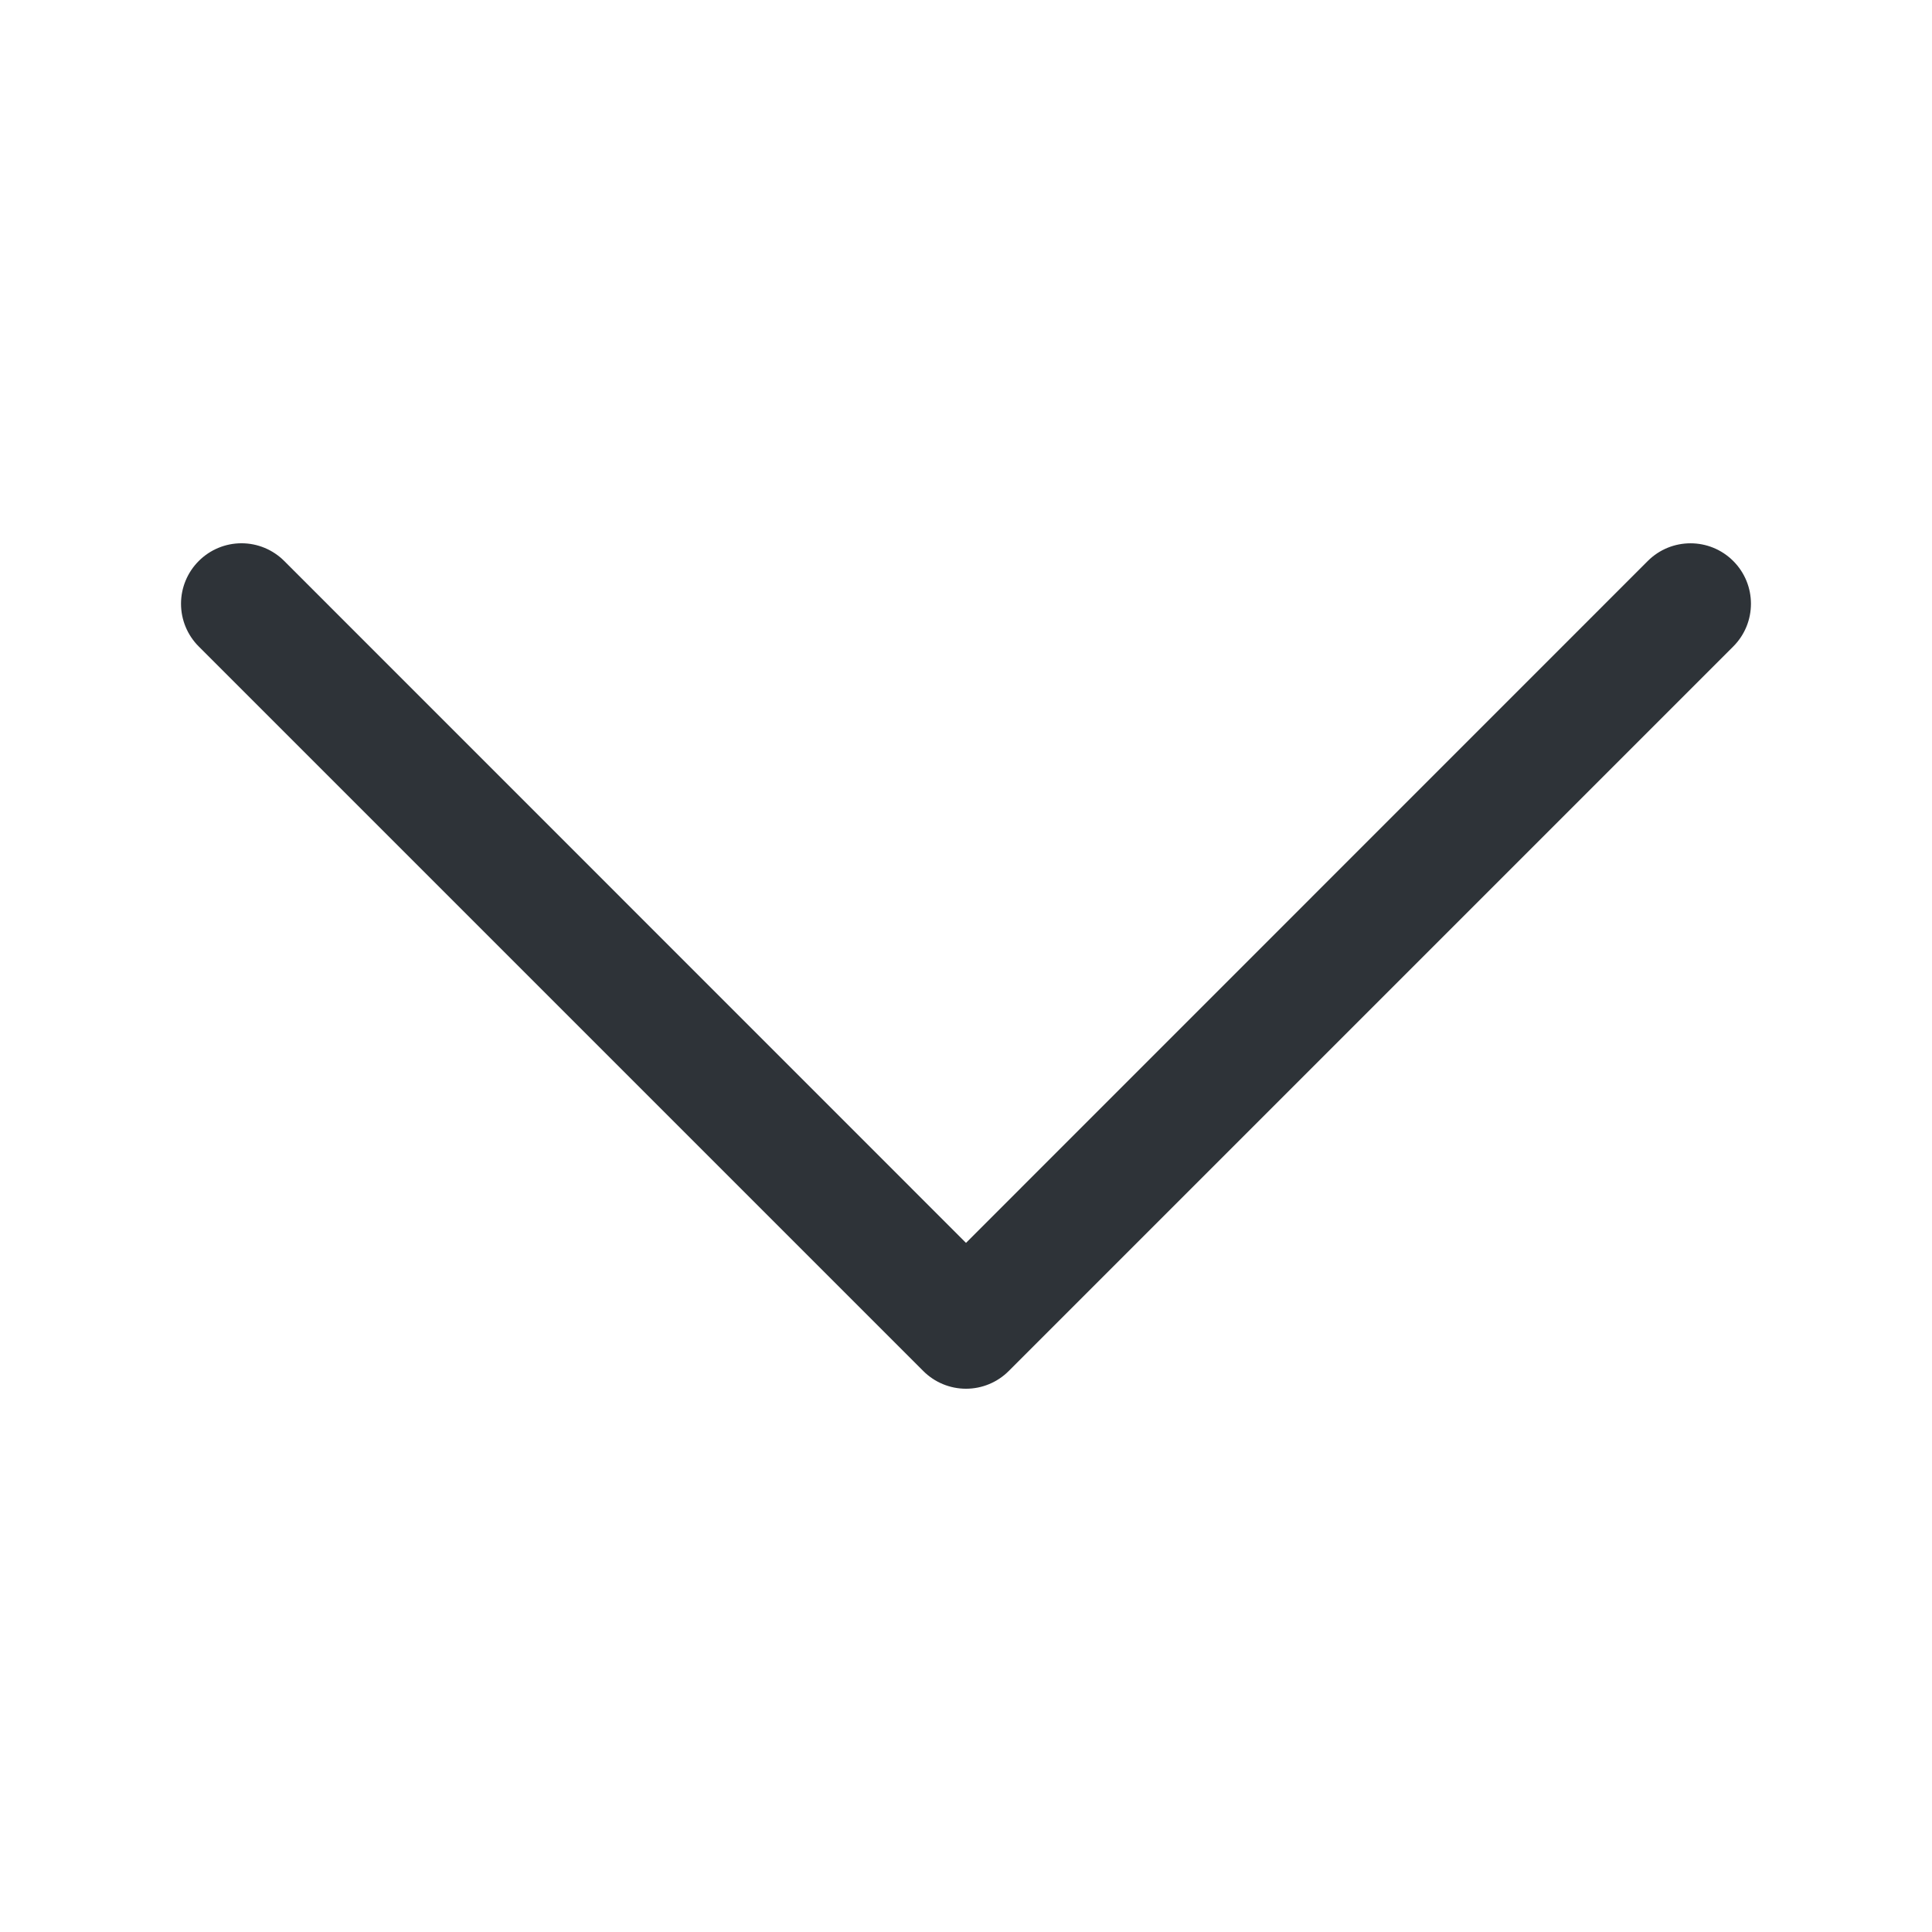
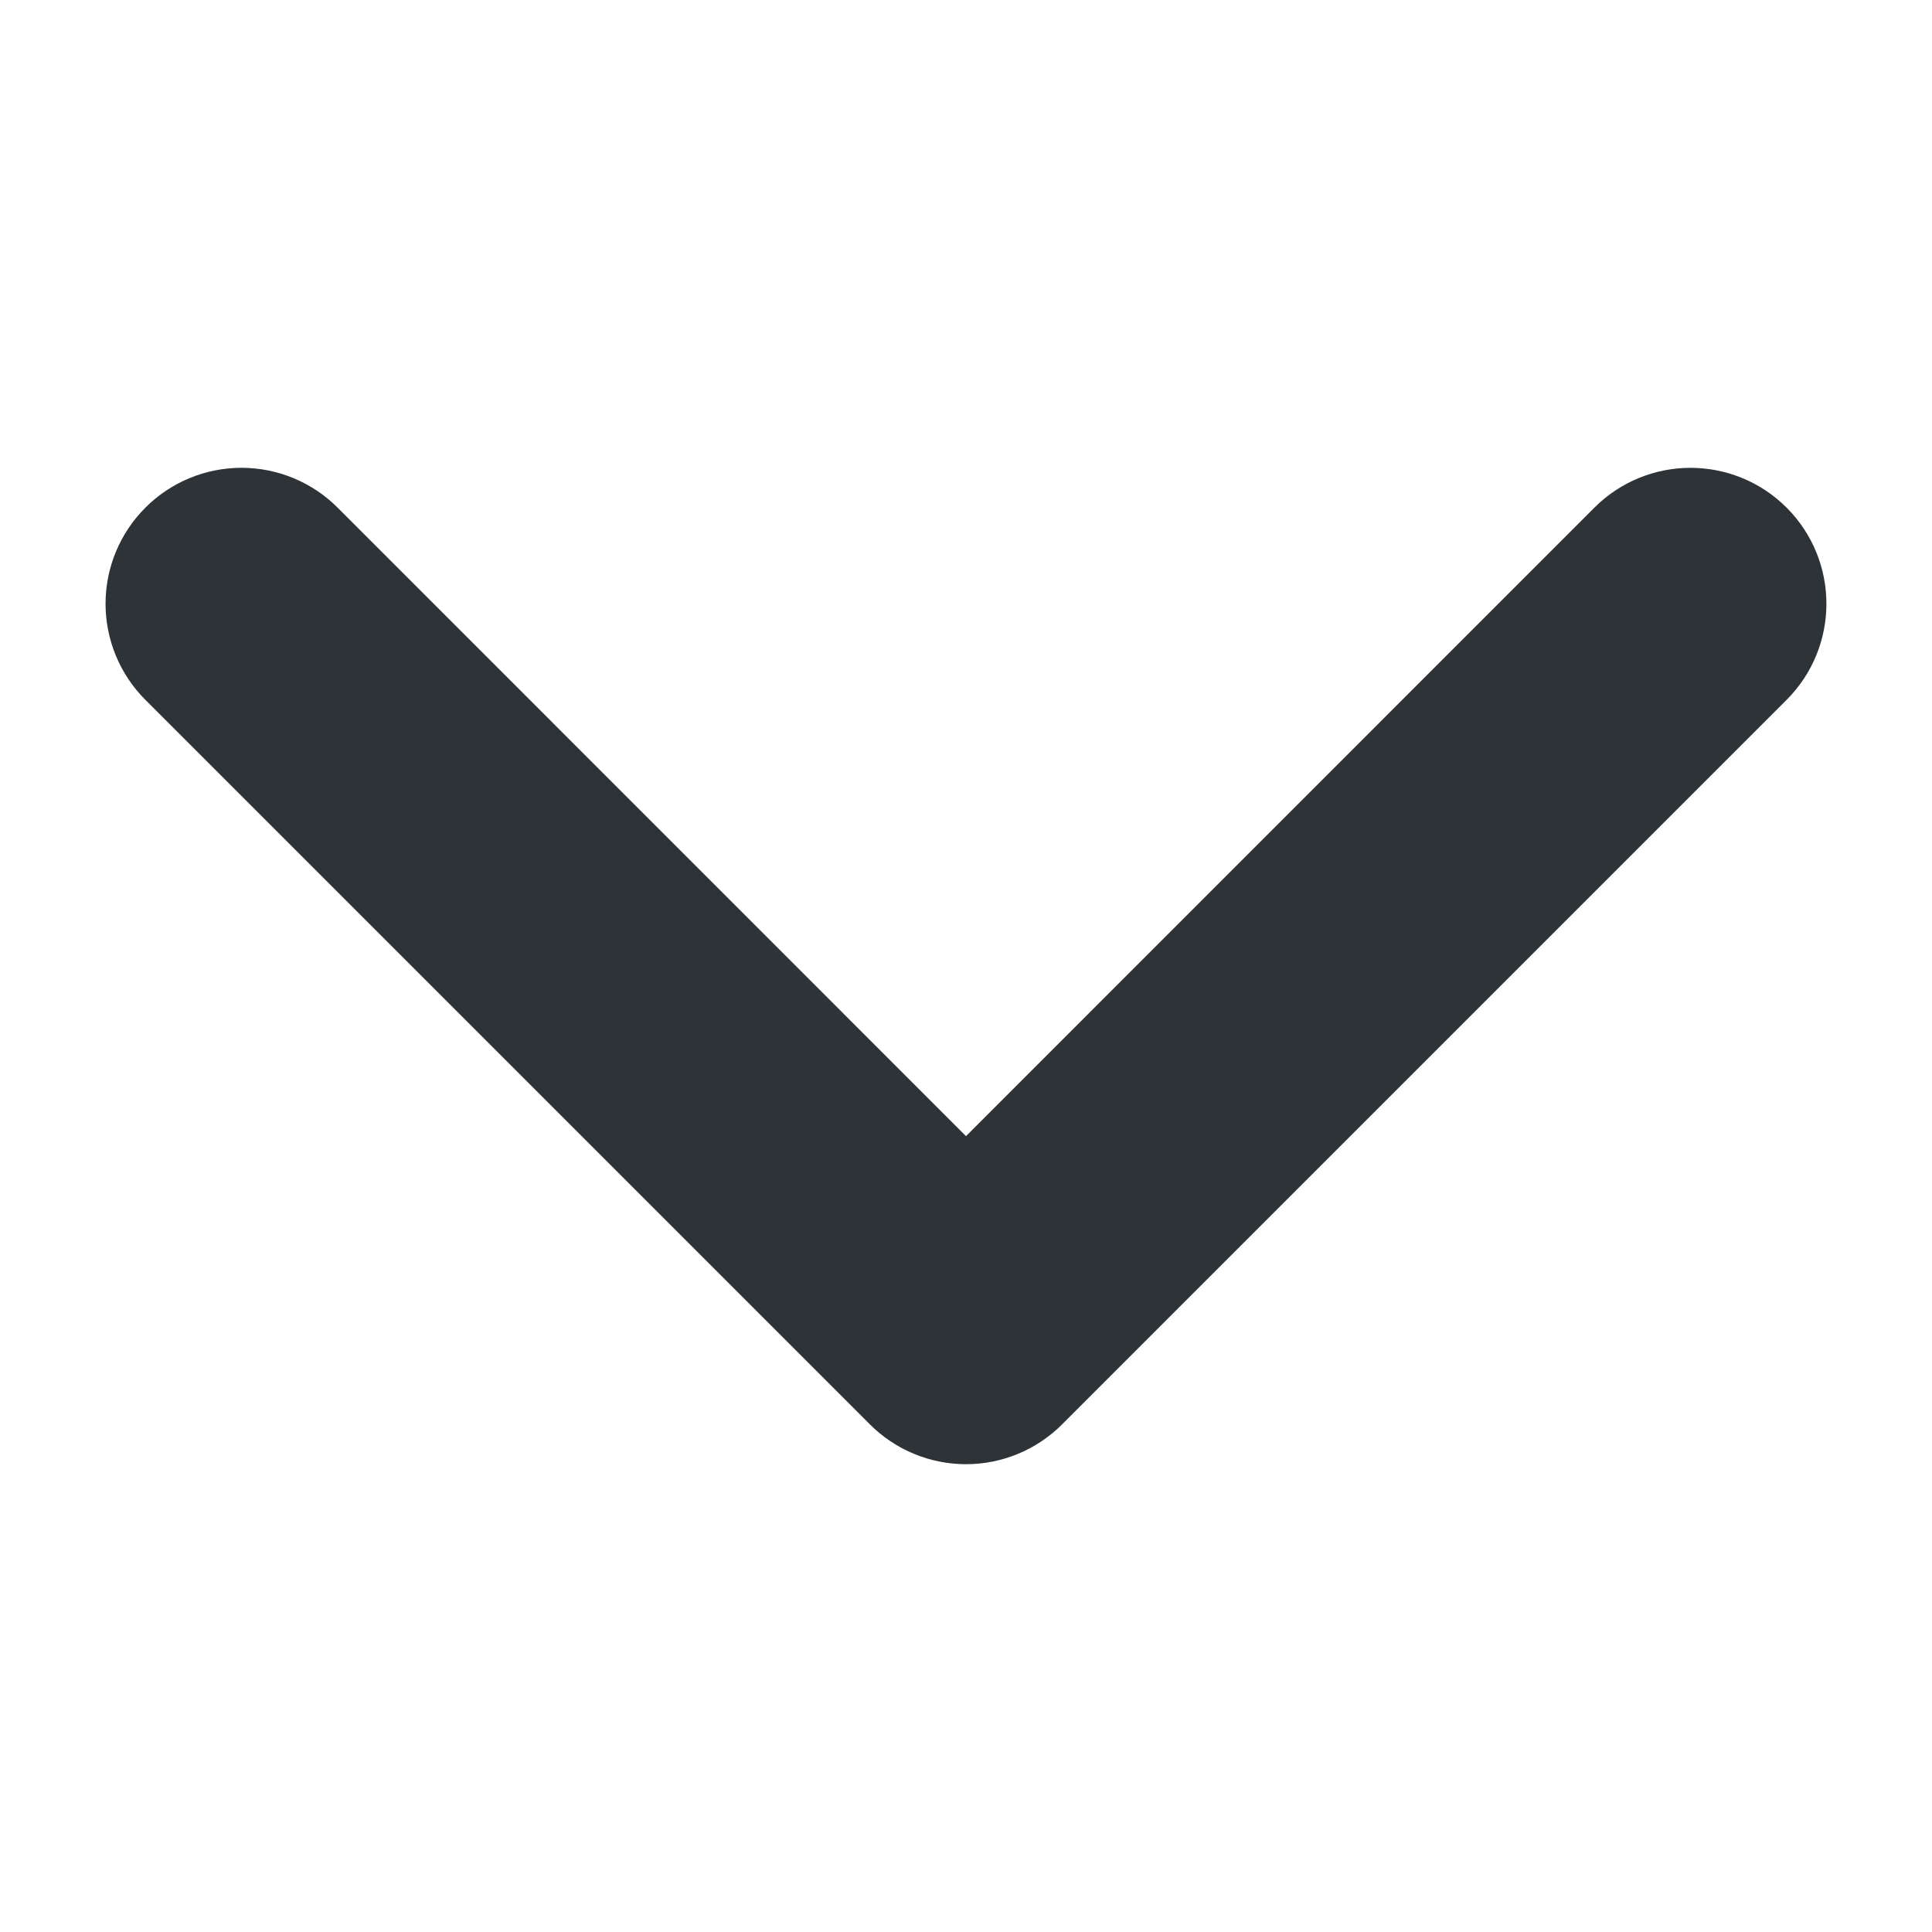
- <svg xmlns="http://www.w3.org/2000/svg" width="16" height="16" fill="#2E3338" viewBox="0 0 16 16">
-   <path fill-rule="evenodd" d="M1.646 4.646a.5.5 0 0 1 .708 0L8 10.293l5.646-5.647a.5.5 0 0 1 .708.708l-6 6a.5.5 0 0 1-.708 0l-6-6a.5.5 0 0 1 0-.708z" />
+ <svg xmlns="http://www.w3.org/2000/svg" width="16" height="16" stroke="#2E3338" fill="none" viewBox="0 0 16 16">
+   <path stroke-width="1.25" stroke-linecap="round" stroke-linejoin="round" d="M1.646 4.646a.5.5 0 0 1 .708 0L8 10.293l5.646-5.647a.5.5 0 0 1 .708.708l-6 6a.5.5 0 0 1-.708 0l-6-6a.5.5 0 0 1 0-.708z" />
</svg>
